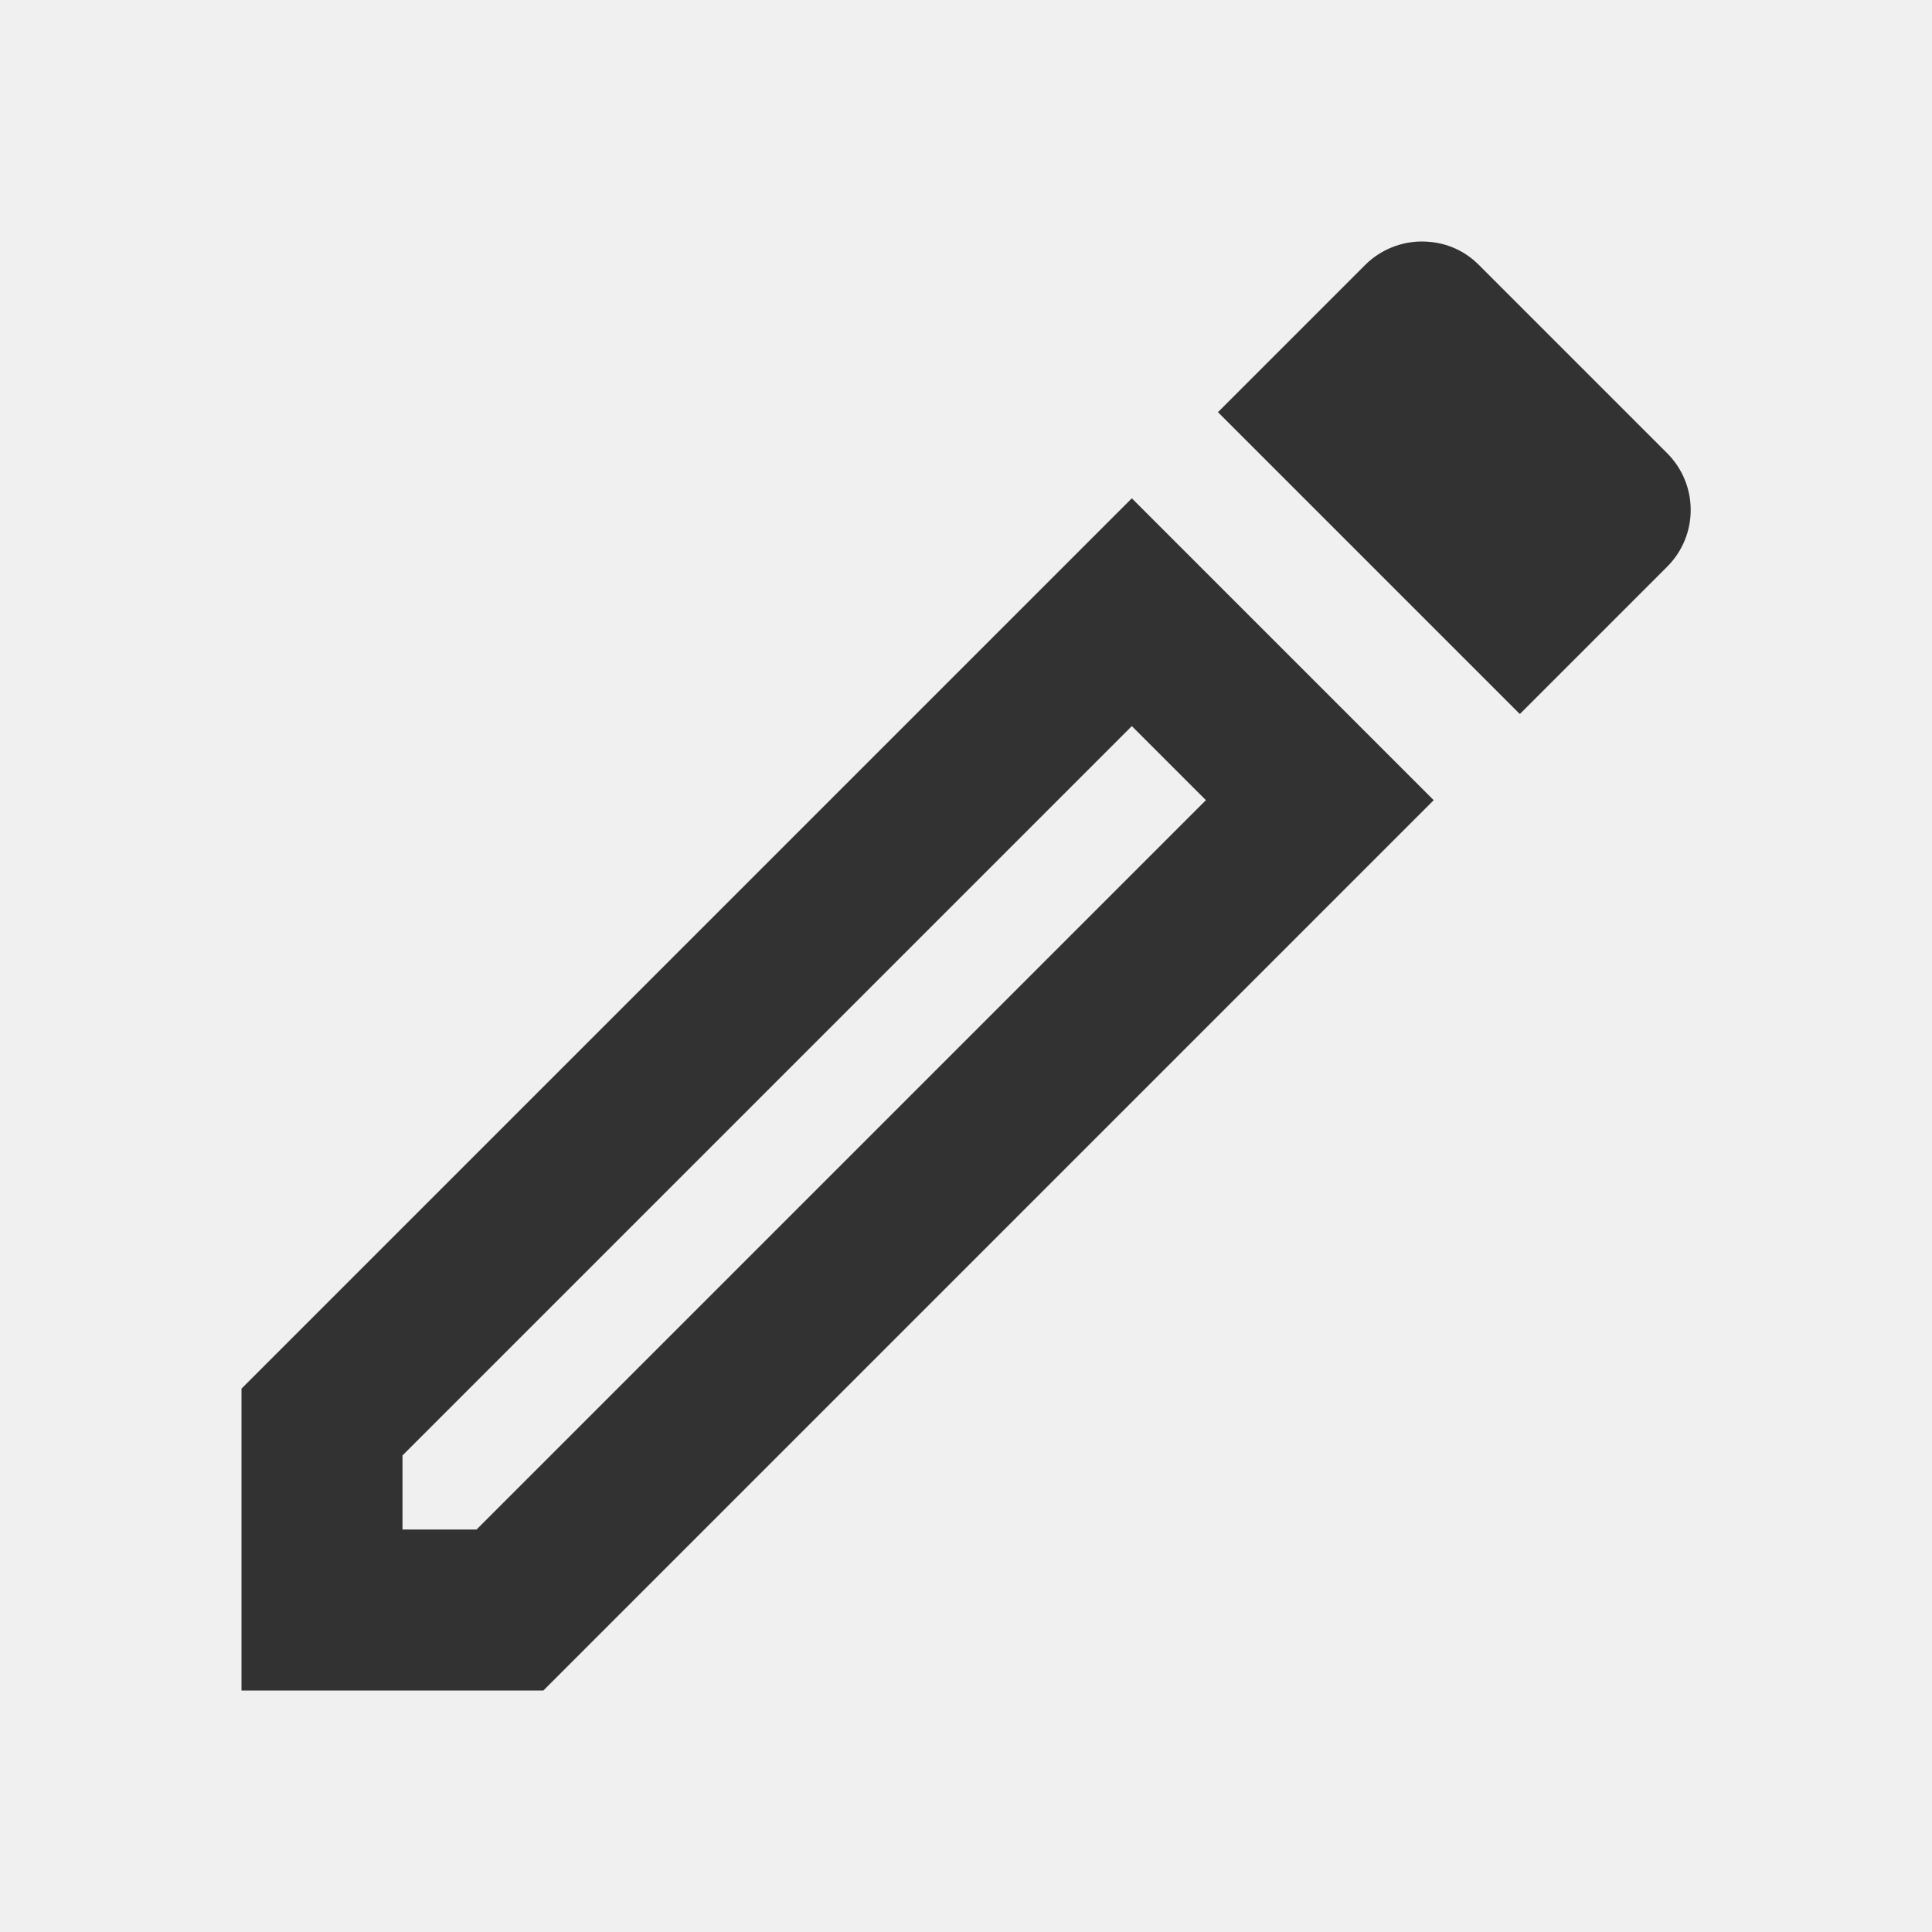
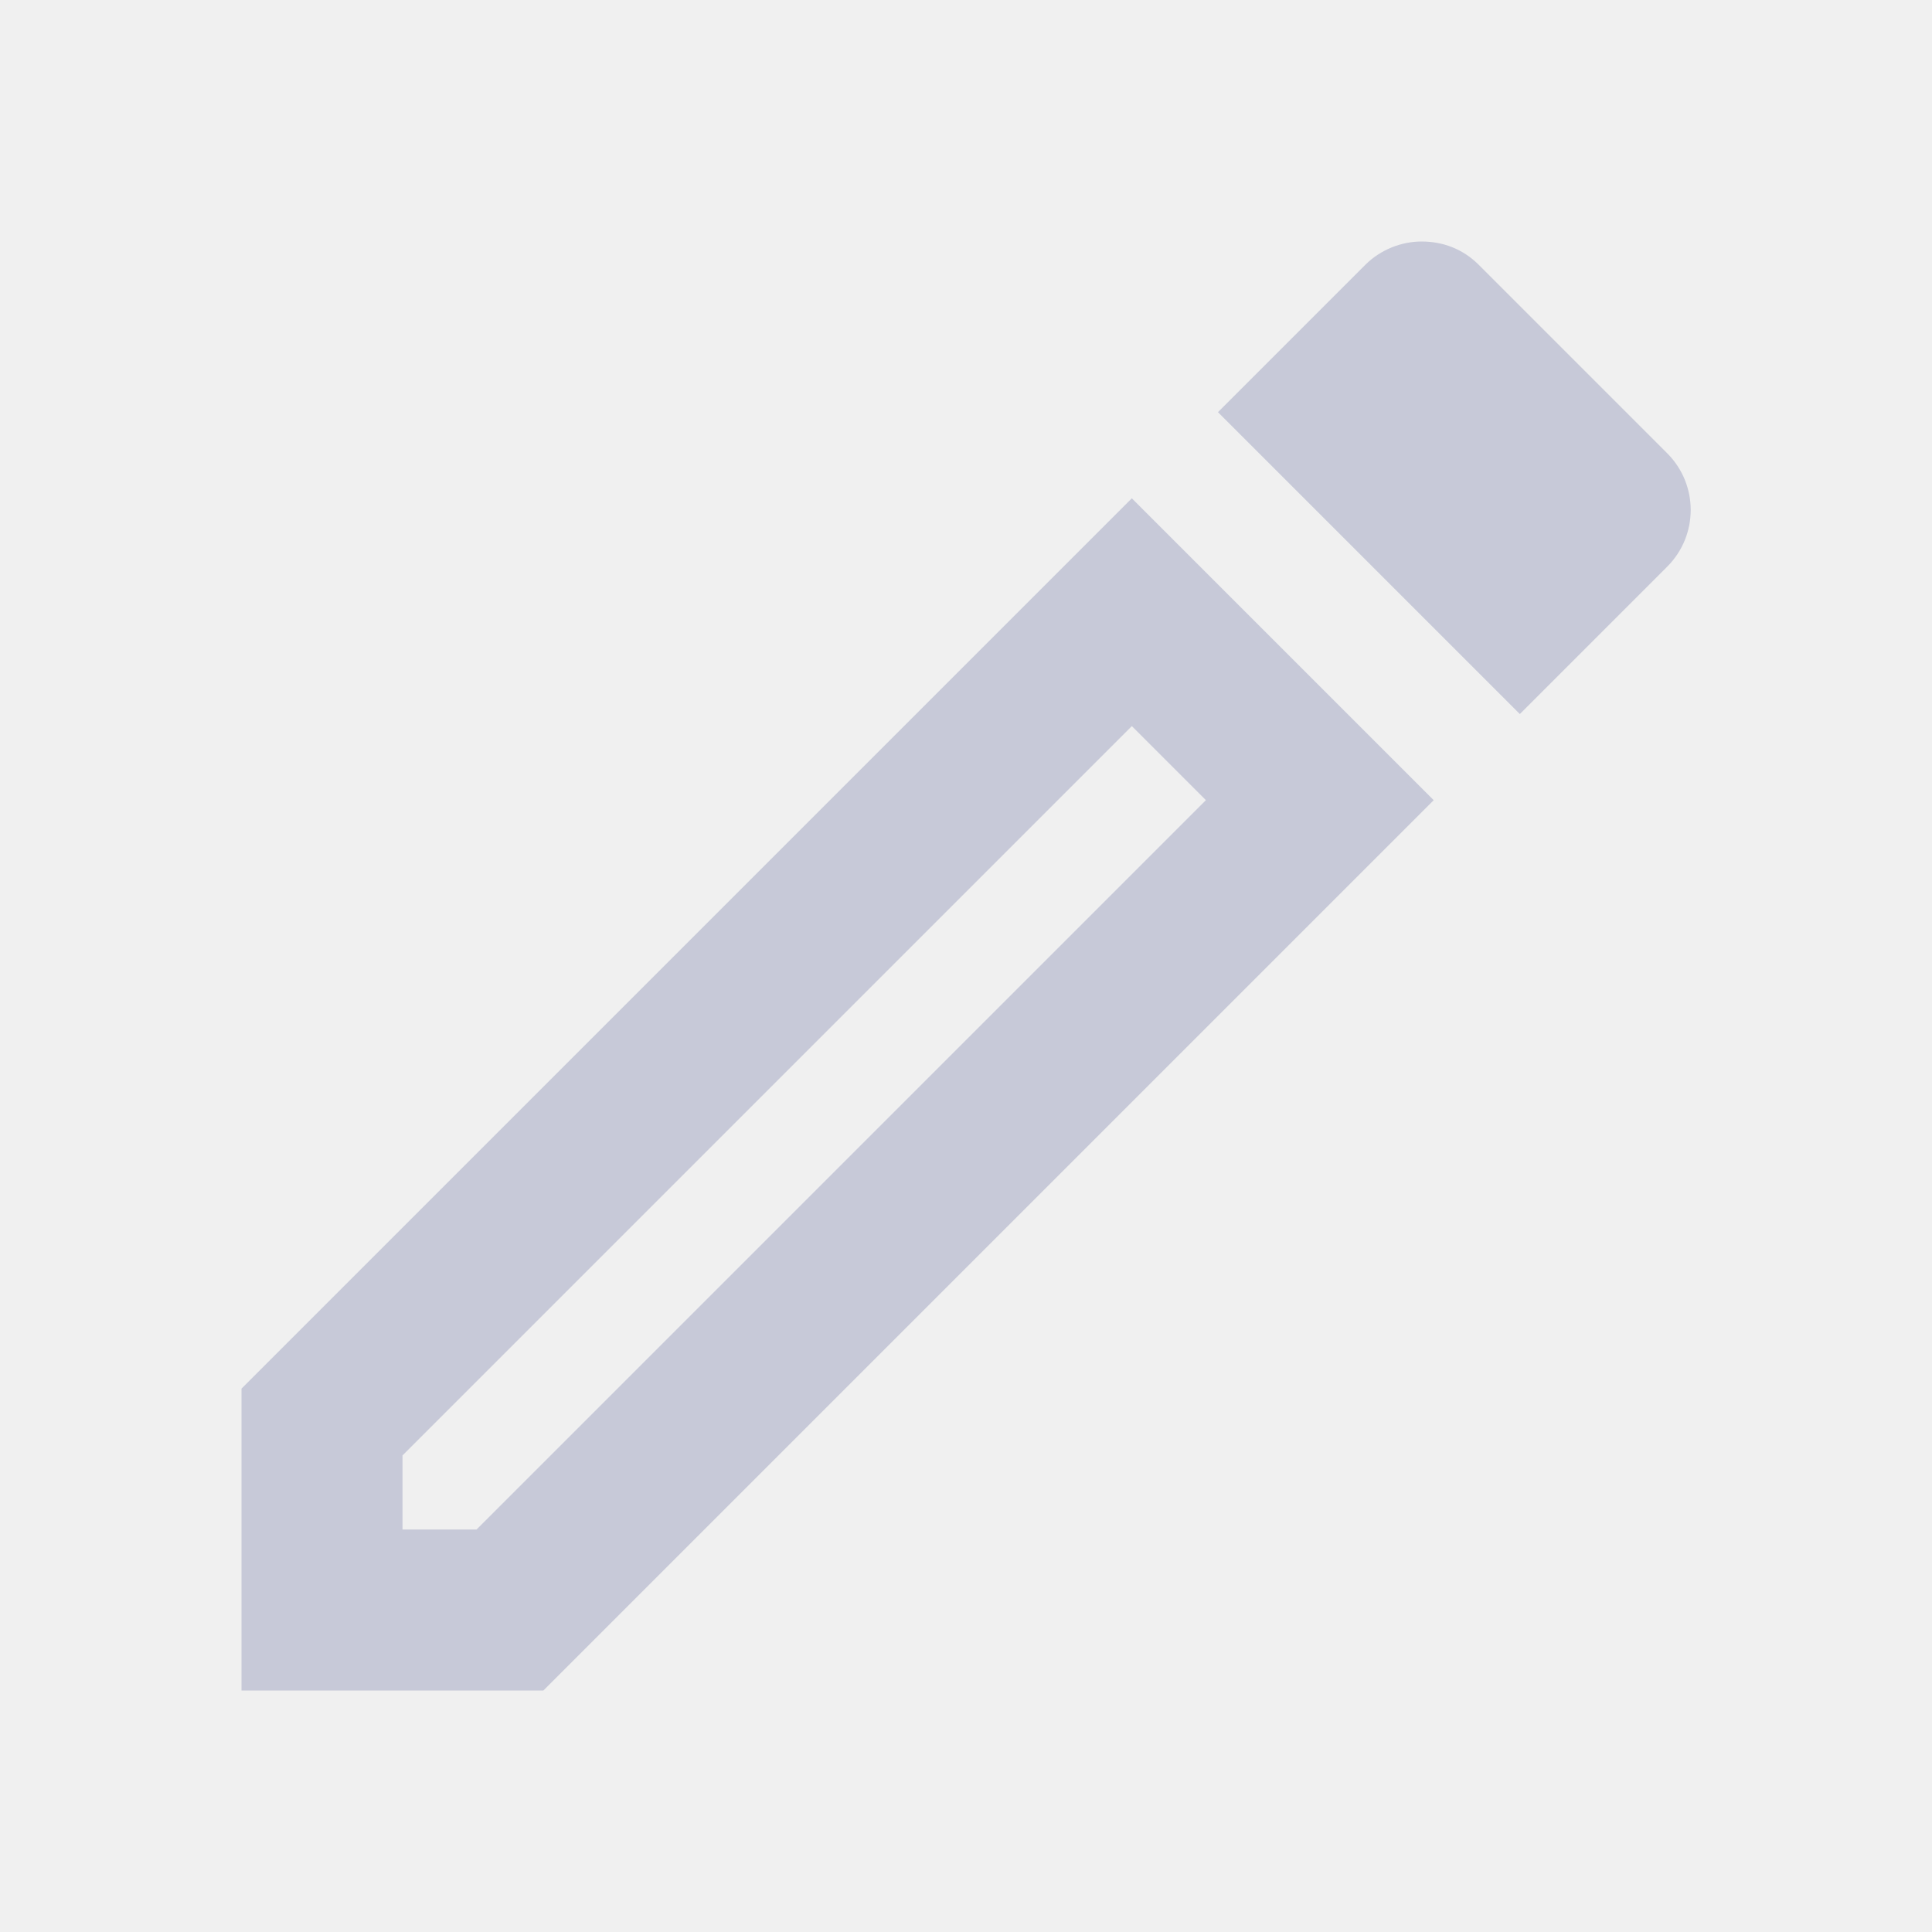
<svg xmlns="http://www.w3.org/2000/svg" width="24" height="24" viewBox="0 0 24 24" fill="none">
-   <g clip-path="url(#clip0_3_373)">
-     <path d="M14.06 9.02L14.98 9.94L5.92 19H5V18.08L14.06 9.02ZM17.66 3C17.41 3 17.15 3.1 16.96 3.29L15.13 5.12L18.88 8.87L20.71 7.04C21.1 6.65 21.1 6.02 20.71 5.63L18.37 3.29C18.17 3.09 17.92 3 17.66 3ZM14.06 6.19L3 17.25V21H6.75L17.81 9.94L14.06 6.19Z" fill="#323232" />
+   <g clip-path="url(#clip0_250_75)">
+     <path d="M14.06 9.02L14.98 9.94L5.92 19H5V18.08L14.06 9.02ZM17.66 3C17.41 3 17.15 3.1 16.96 3.29L15.13 5.12L18.88 8.87L20.71 7.04C21.1 6.65 21.1 6.02 20.71 5.63L18.37 3.29C18.17 3.09 17.92 3 17.66 3ZM14.06 6.19L3 17.25V21H6.75L17.81 9.94L14.06 6.19Z" fill="#C7C9D8" />
  </g>
  <defs>
-     <clipPath id="clip0_3_373">
+     <clipPath id="clip0_250_75">
      <rect width="24" height="24" fill="white" />
    </clipPath>
  </defs>
</svg>
